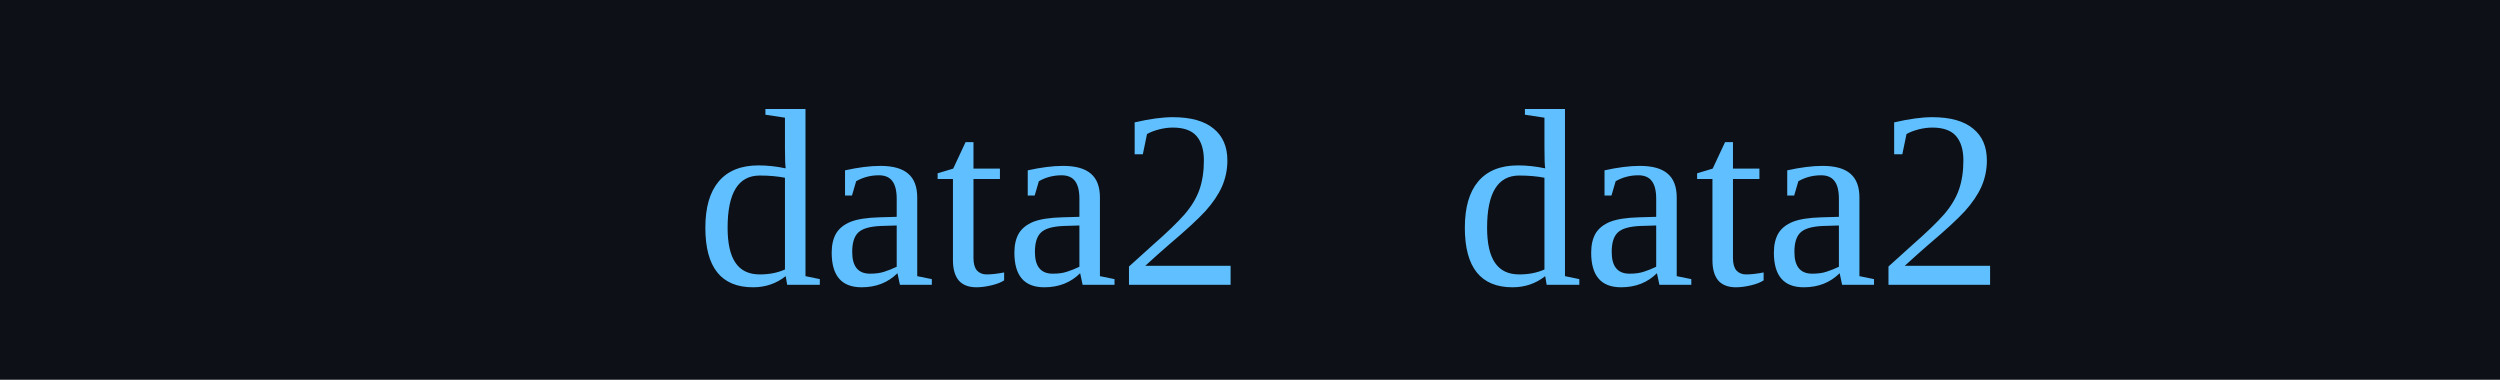
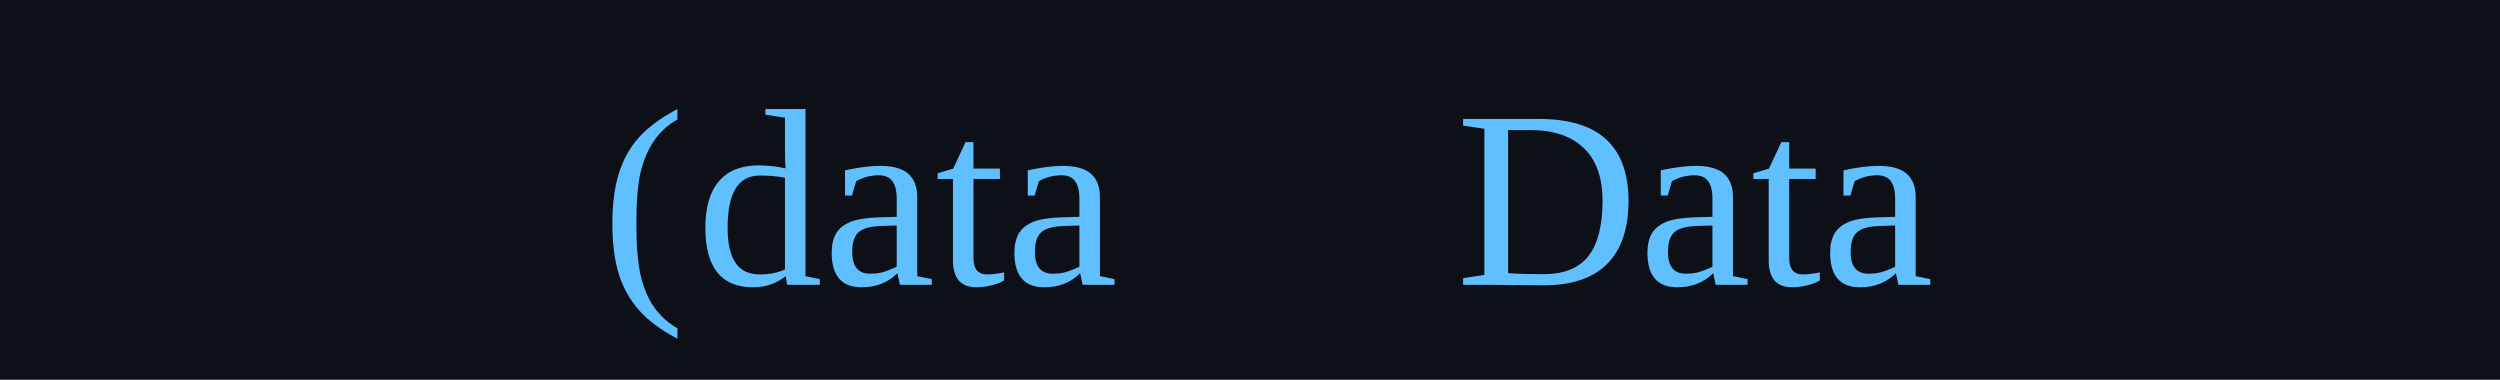
<svg xmlns="http://www.w3.org/2000/svg" version="1.1" viewBox="0 432 158 24" width="158px" height="24px">
  <rect fill="rgb(13,17,23)" fill-opacity="1" width="158" height="24" x="0" y="432" />
-   <text fill="rgb(96,192,255)" fill-opacity="1.0" font-size="16" x="44" y="450" textLength="40" lengthAdjust="spacingAndGlyphs">data2</text>
-   <text fill="rgb(96,192,255)" fill-opacity="1.0" font-size="16" x="92" y="450" textLength="40" lengthAdjust="spacingAndGlyphs">data2</text>
+   <text fill="rgb(96,192,255)" fill-opacity="1.0" font-size="16" x="38" y="450" textLength="6" lengthAdjust="spacingAndGlyphs">(</text>
+   <text fill="rgb(96,192,255)" fill-opacity="1.0" font-size="16" x="44" y="450" textLength="32" lengthAdjust="spacingAndGlyphs">data</text>
+   <text fill="rgb(96,192,255)" fill-opacity="1.0" font-size="16" x="92" y="450" textLength="32" lengthAdjust="spacingAndGlyphs">Data</text>
</svg>
